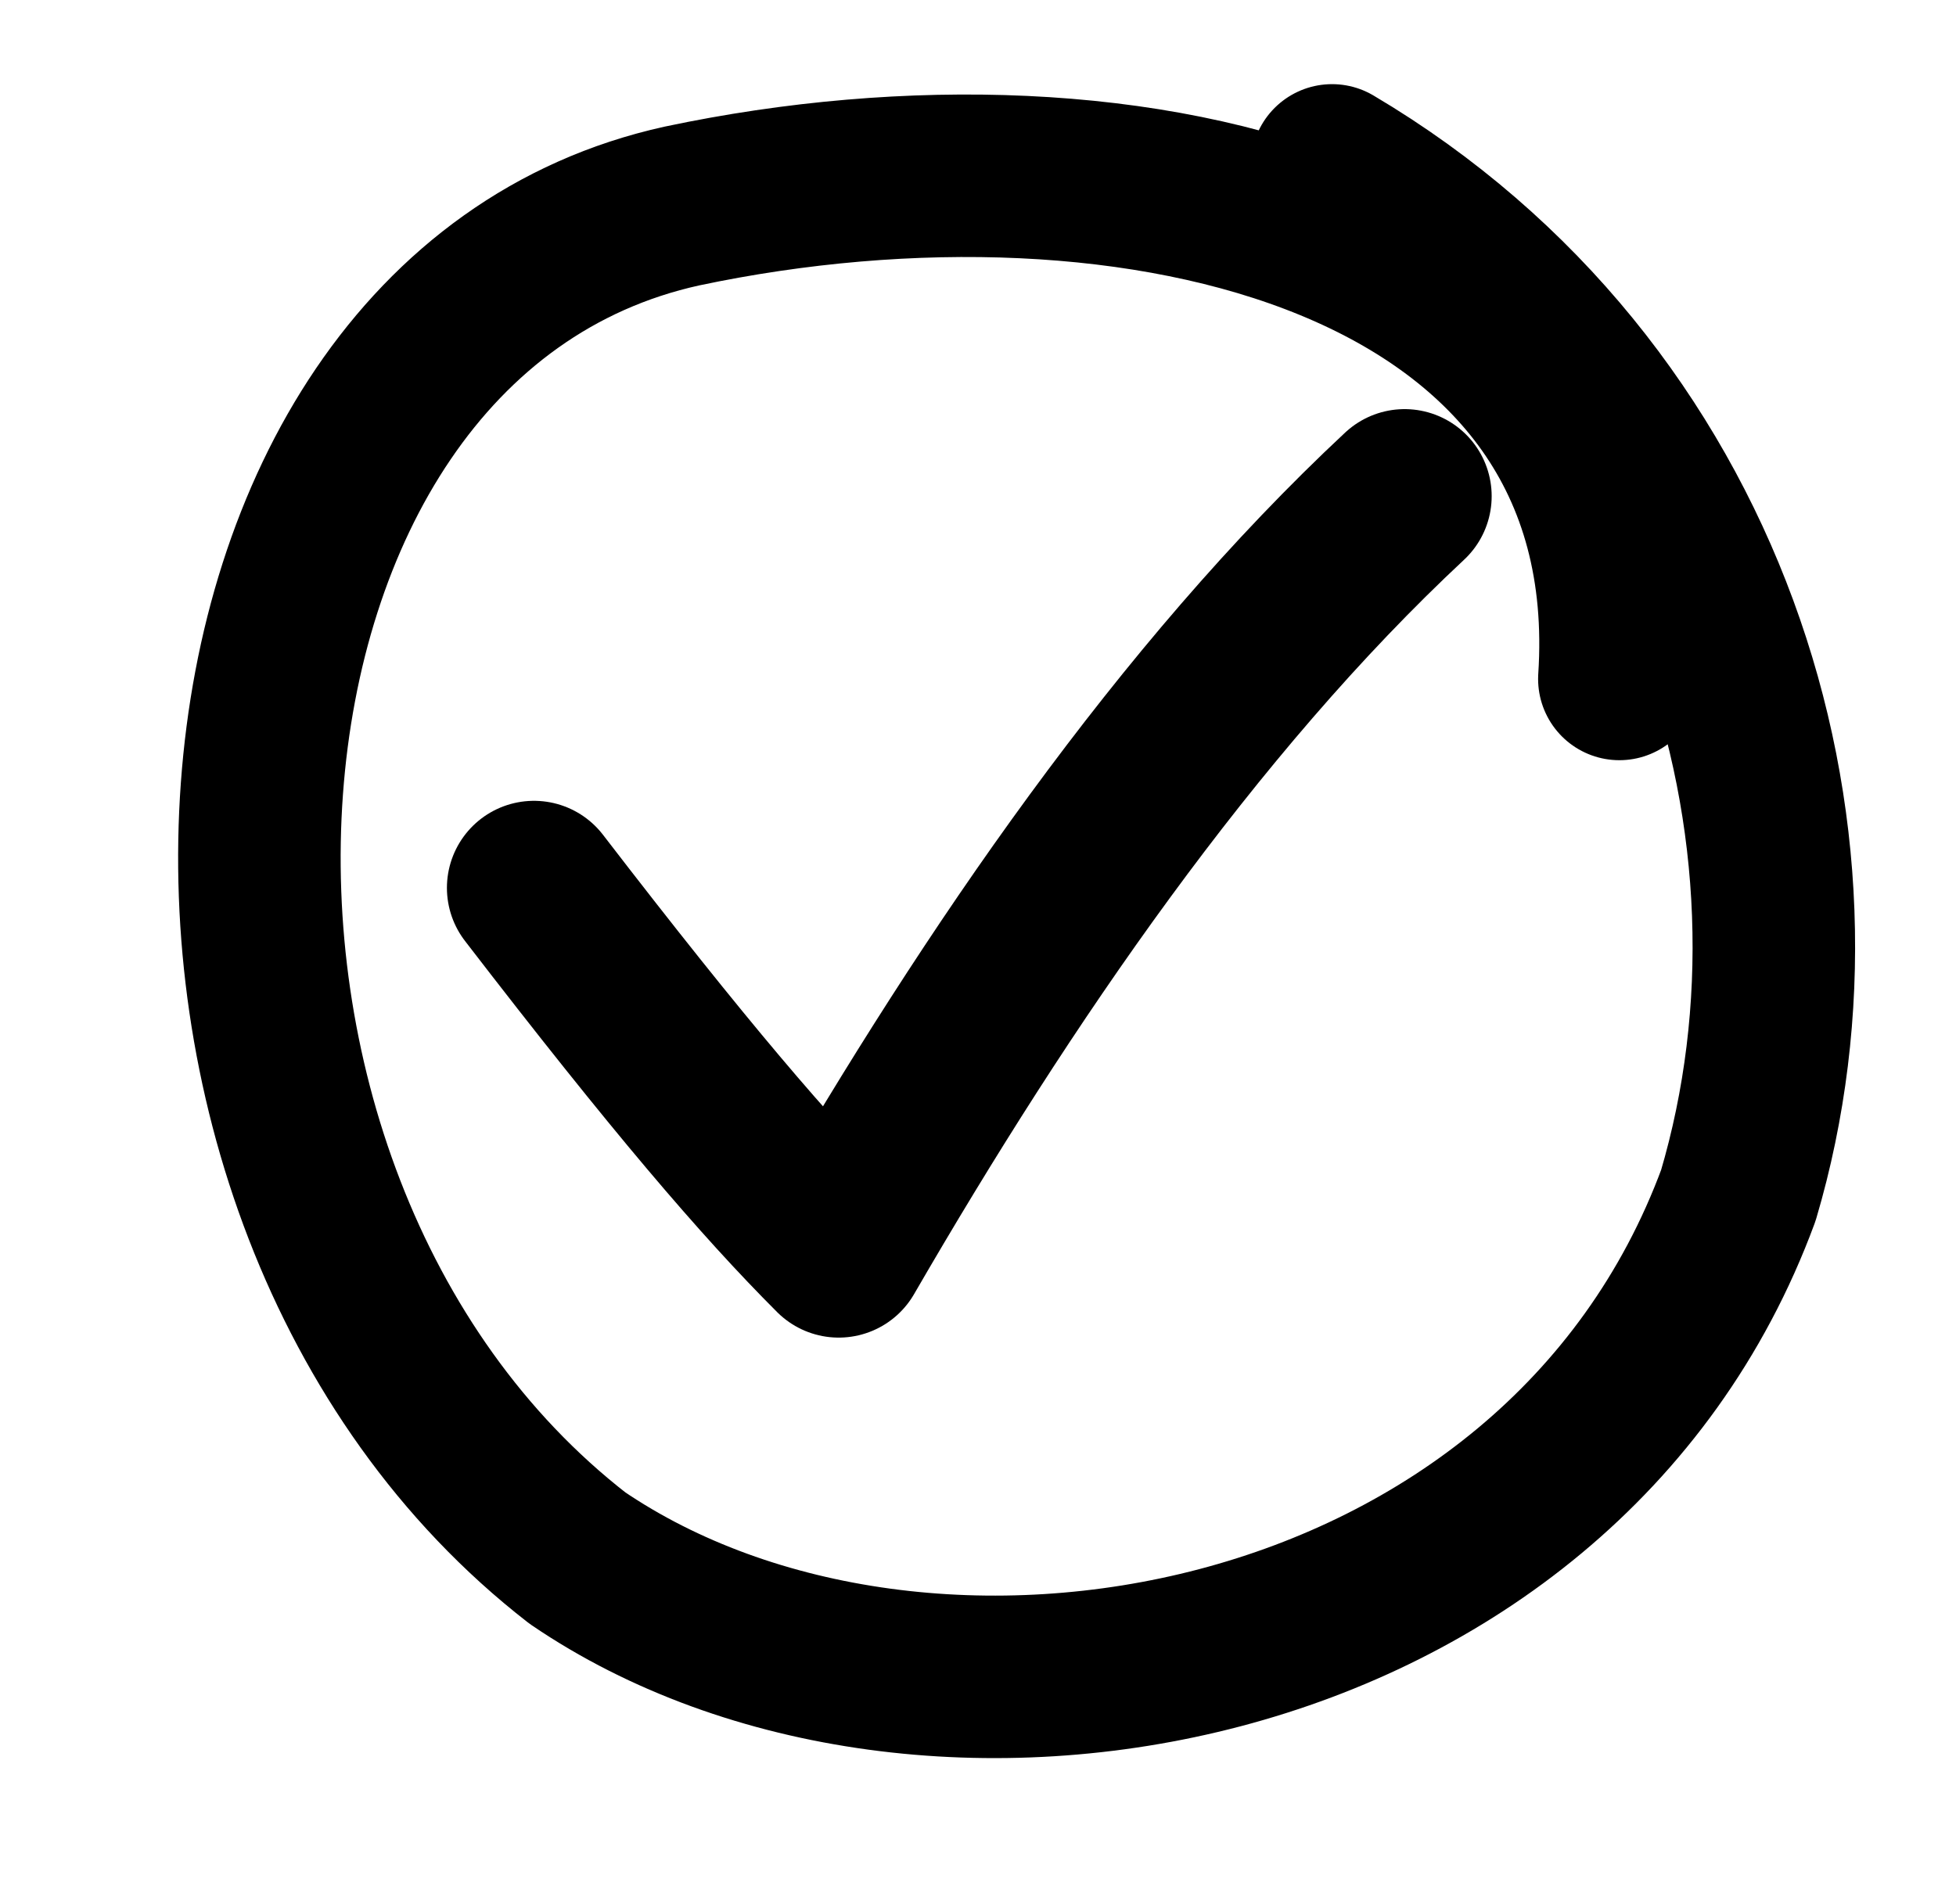
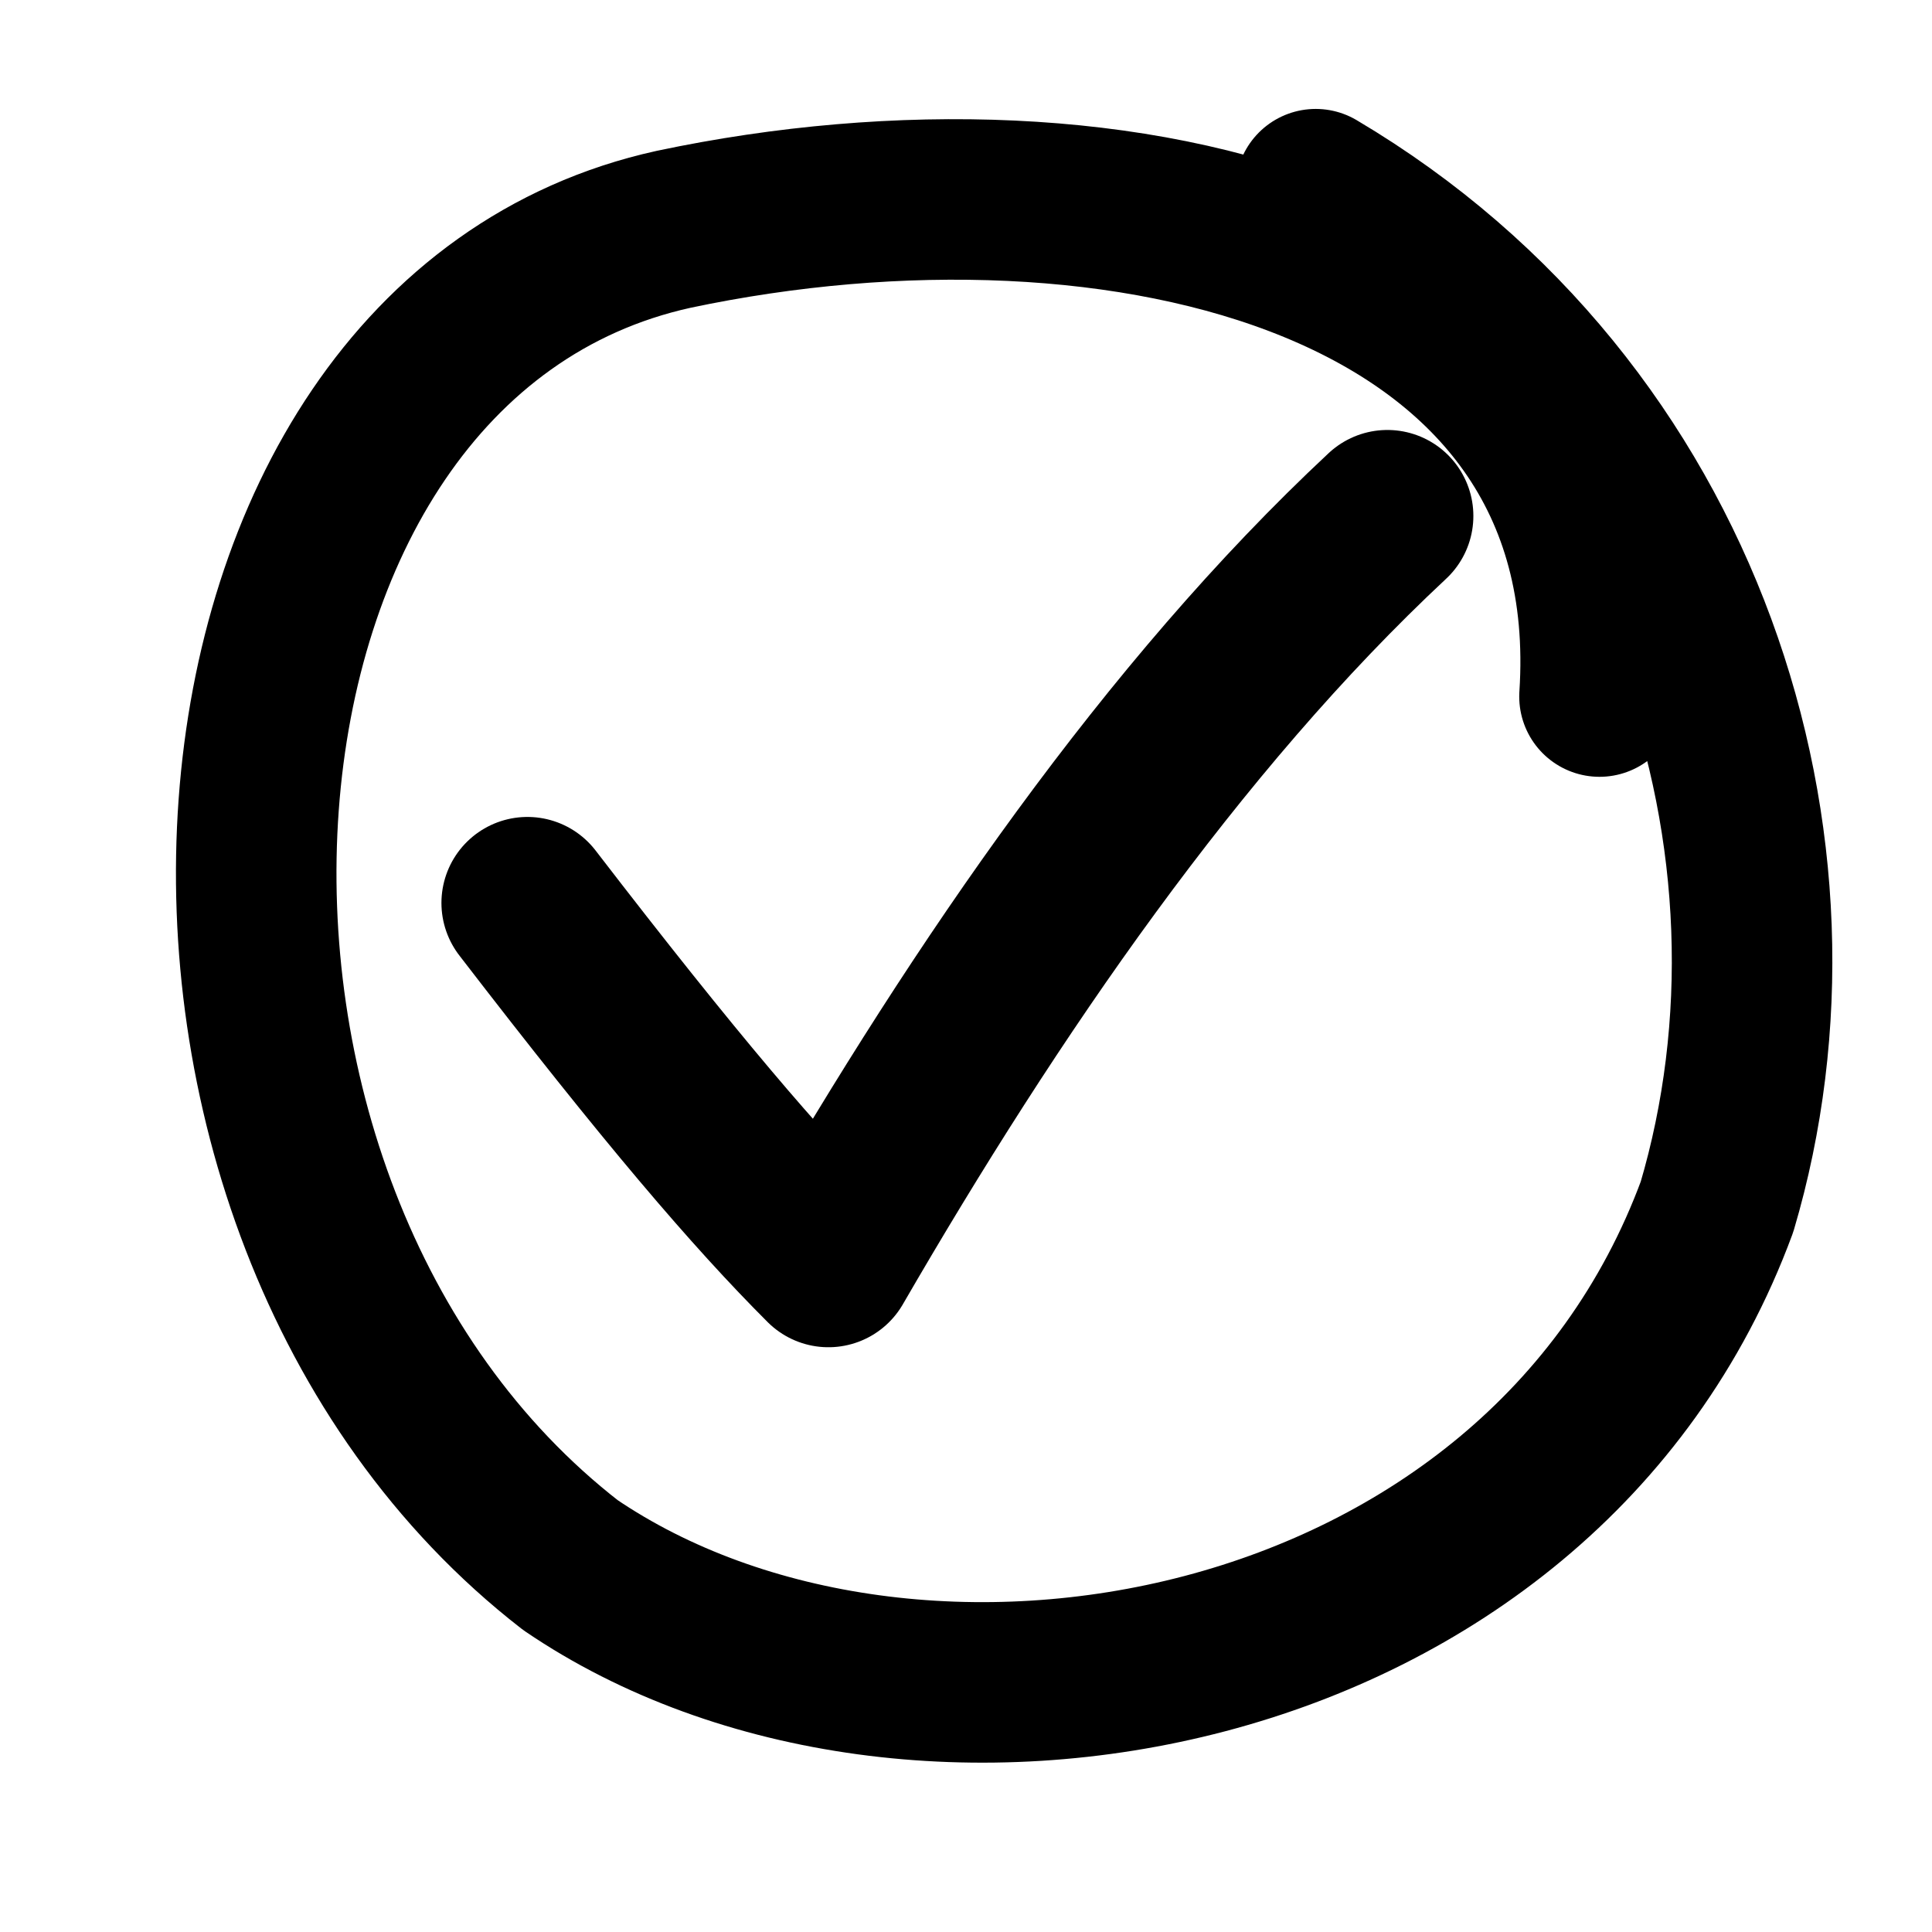
- <svg xmlns="http://www.w3.org/2000/svg" viewBox="5.6 3.4 67.4 65.6" width="67.4" height="65.6" role="img" aria-label="Model Picker icon">
+ <svg xmlns="http://www.w3.org/2000/svg" viewBox="5.6 2.5 67.4 67.4" width="67.4" height="67.4" role="img" aria-label="Model Picker icon">
  <path d="M61.4 26.8 C62.4 11.5 44.7 7.2 29.1 10.5 C11.4 14.4 9.4 44.6 25.5 57.1 C37.4 65.2 59.3 61.4 65.5 44.6 C69.2 32.1 64.5 16.8 51.5 9.1" fill="none" stroke="currentColor" stroke-width="5.60" stroke-linecap="round" stroke-linejoin="round" />
  <path d="M24 34 C29 40.5 32 44 34.5 46.5 C40 37 46.5 27.5 54 20.5" fill="none" stroke="currentColor" stroke-width="6.00" stroke-linecap="round" stroke-linejoin="round" />
</svg>
